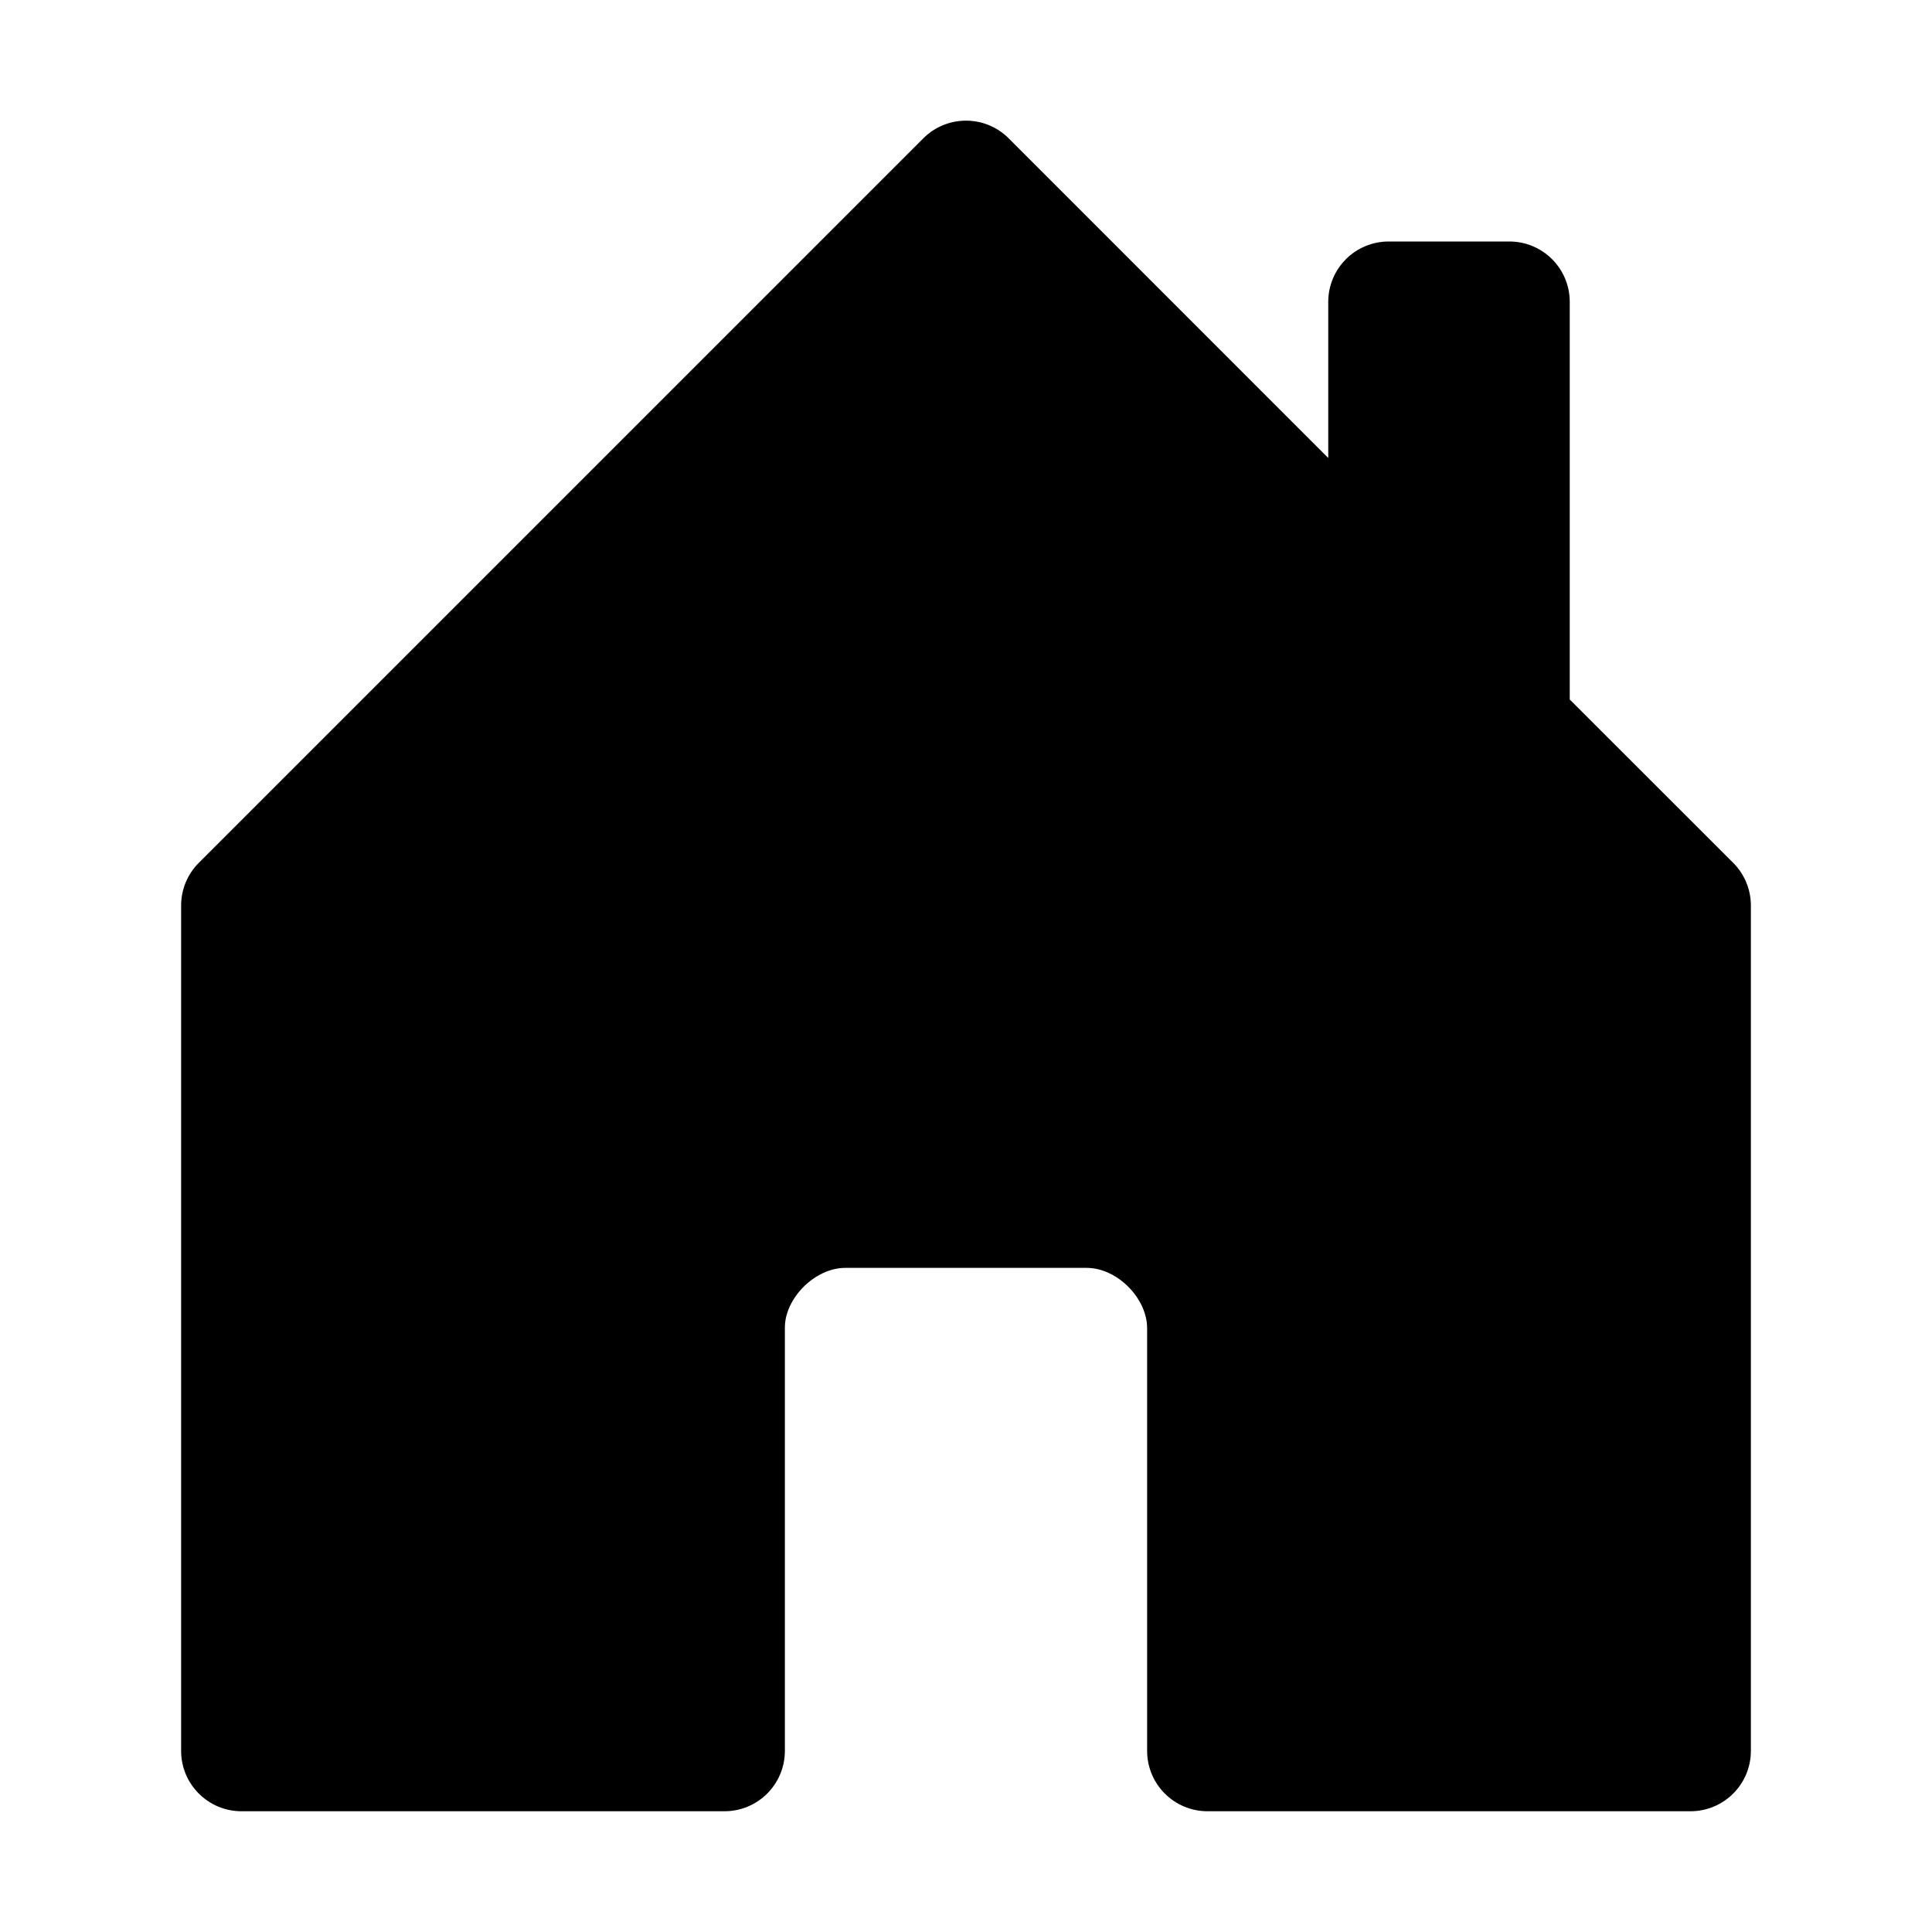
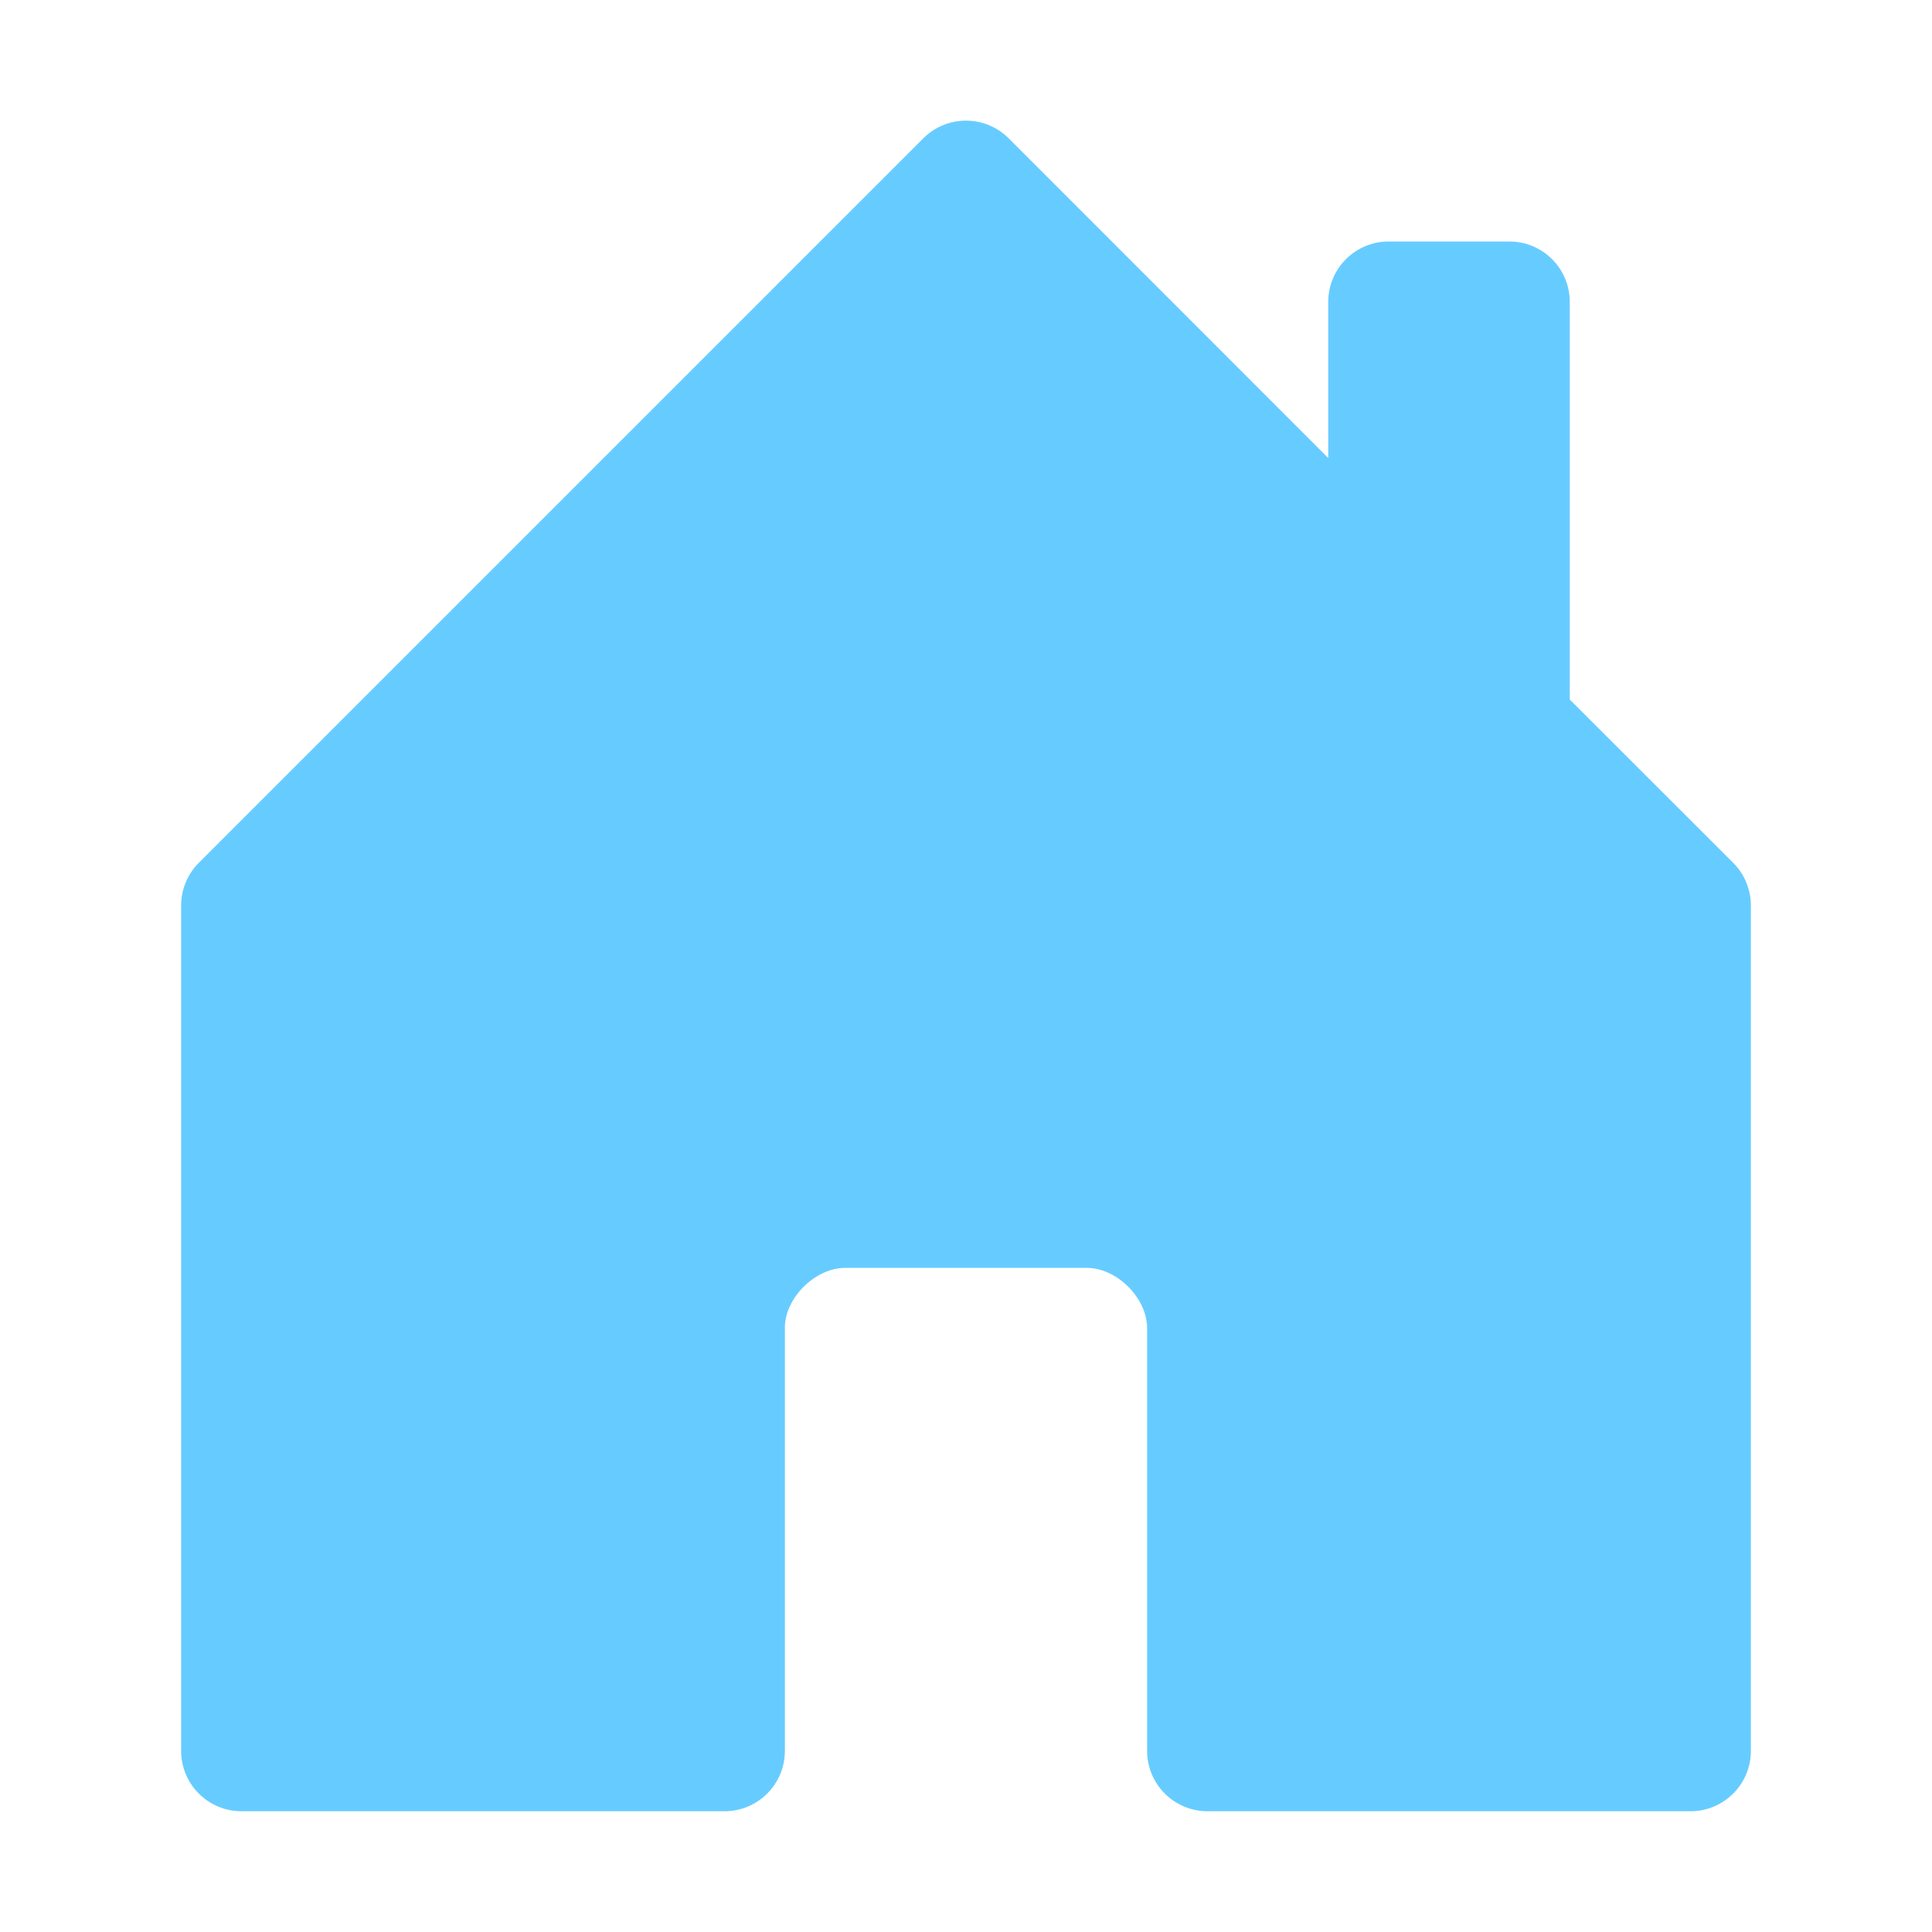
- <svg xmlns="http://www.w3.org/2000/svg" width="16" height="16" fill="currentColor" class="bi bi-house-door-fill" viewBox="0 0 16 16">
+ <svg xmlns="http://www.w3.org/2000/svg" width="16" height="16" fill="#66ccff" class="bi bi-house-door-fill" viewBox="0 0 16 16">
  <path d="M6.5 14.5v-3.505c0-.245.25-.495.5-.495h2c.25 0 .5.25.5.5v3.5a.5.5 0 0 0 .5.5h4a.5.5 0 0 0 .5-.5v-7a.5.5 0 0 0-.146-.354L13 5.793V2.5a.5.5 0 0 0-.5-.5h-1a.5.5 0 0 0-.5.5v1.293L8.354 1.146a.5.5 0 0 0-.708 0l-6 6A.5.5 0 0 0 1.5 7.5v7a.5.5 0 0 0 .5.5h4a.5.5 0 0 0 .5-.5Z" />
</svg>
